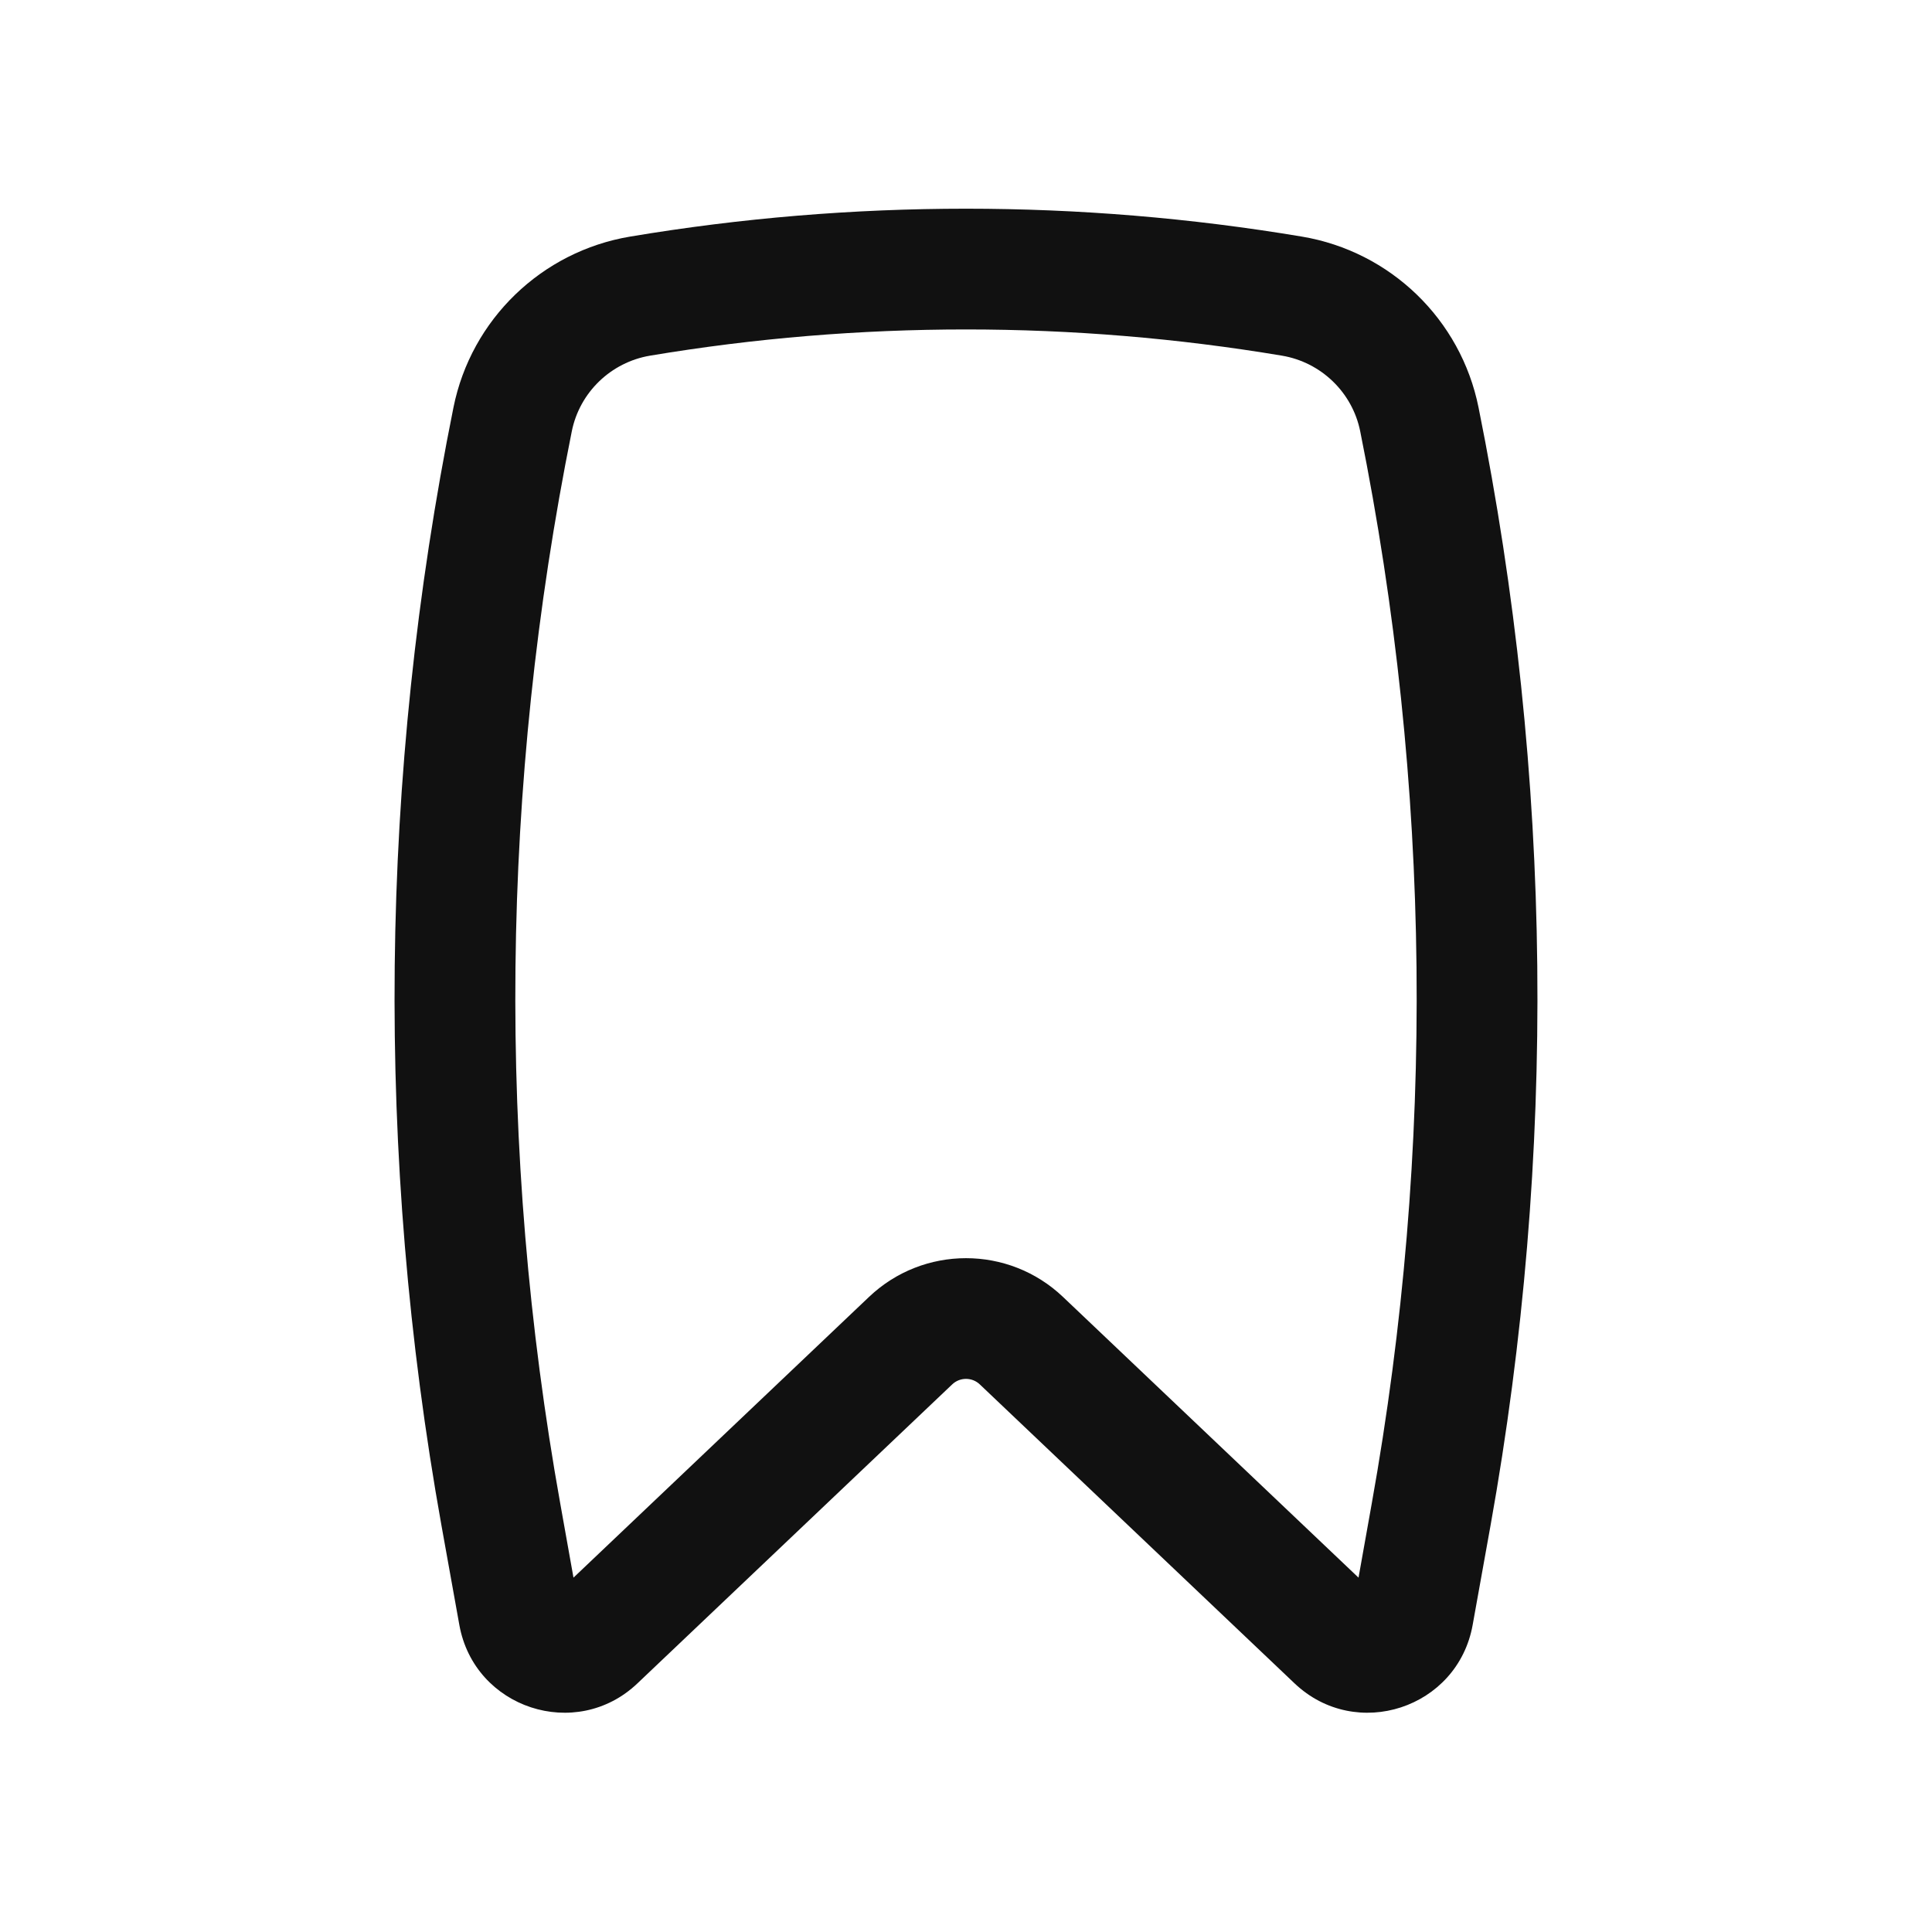
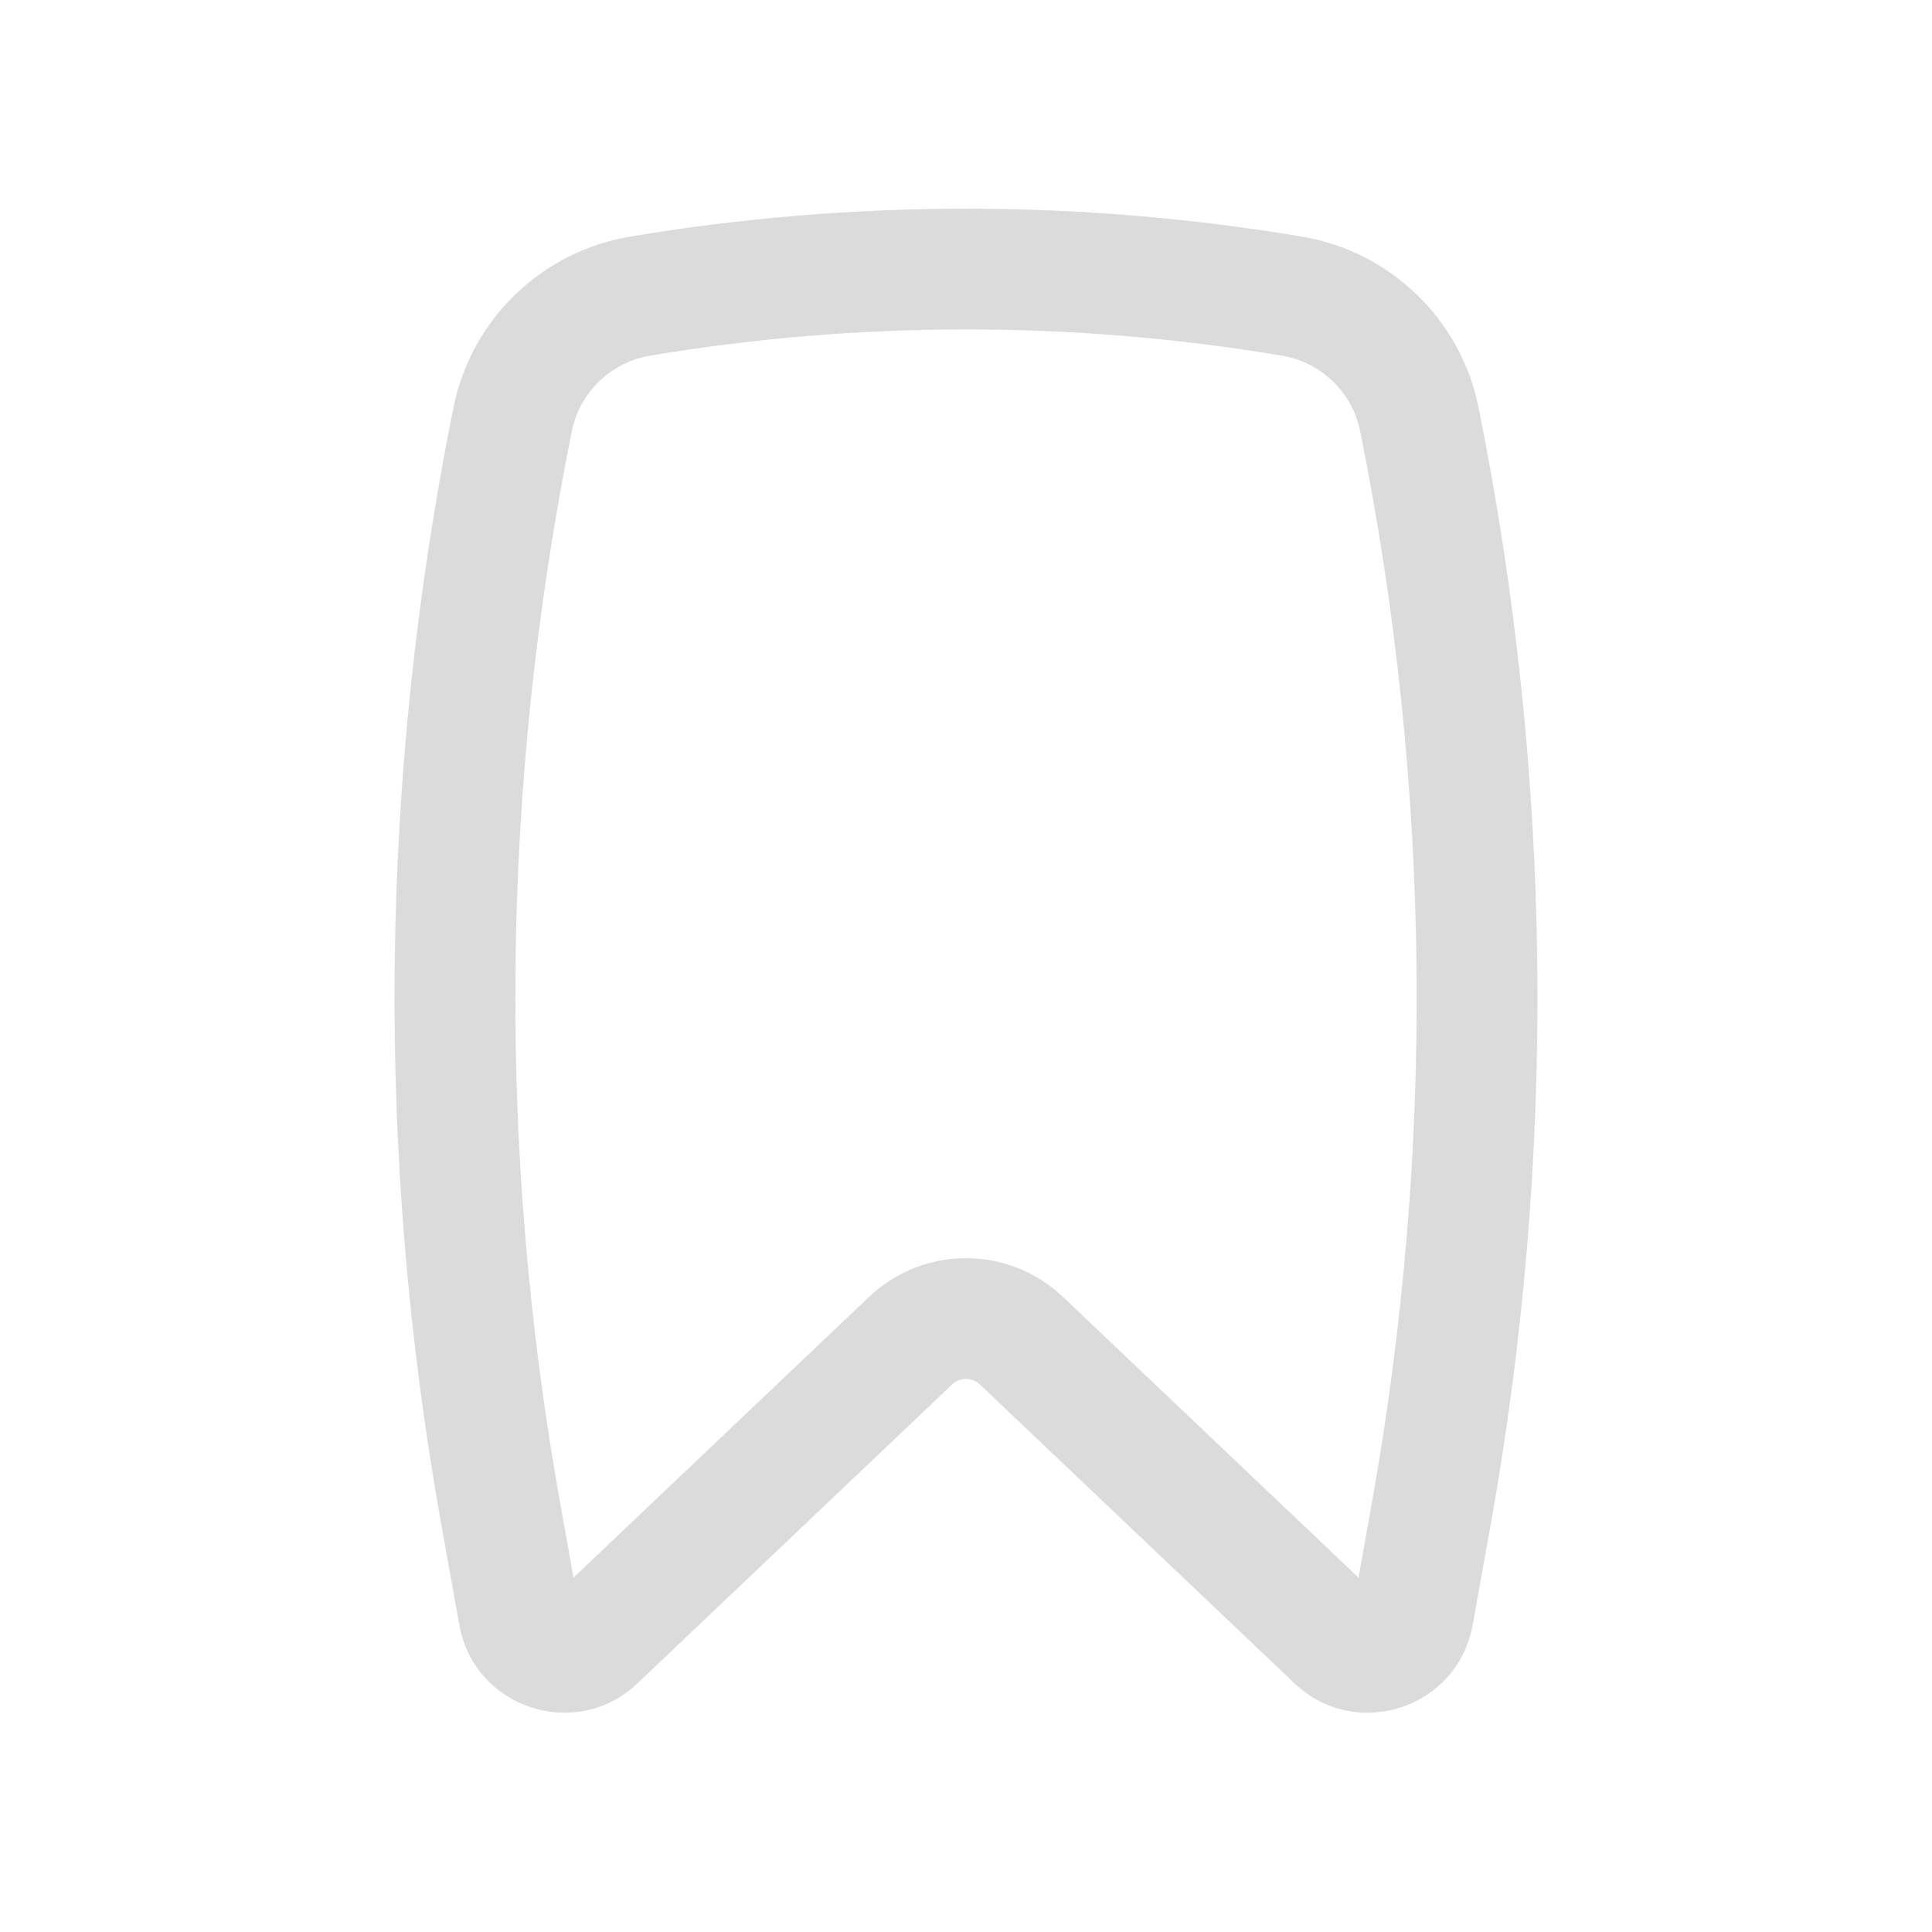
<svg xmlns="http://www.w3.org/2000/svg" width="24" height="24" viewBox="0 0 24 24" fill="none">
-   <path fill-rule="evenodd" clip-rule="evenodd" d="M15.924 4.418C13.331 3.984 10.669 3.984 8.076 4.418C7.588 4.5 7.2 4.875 7.103 5.358C6.218 9.752 6.17 14.274 6.961 18.685L7.124 19.598L10.795 16.111C11.47 15.469 12.53 15.469 13.205 16.111L16.876 19.598L17.039 18.685C17.83 14.274 17.782 9.752 16.897 5.358C16.8 4.875 16.412 4.5 15.924 4.418ZM7.828 2.939C10.585 2.477 13.415 2.477 16.172 2.939C17.271 3.123 18.147 3.967 18.367 5.062C19.29 9.641 19.34 14.352 18.516 18.95L18.294 20.185C18.108 21.222 16.845 21.637 16.081 20.911L12.172 17.198C12.076 17.106 11.924 17.106 11.828 17.198L7.919 20.911C7.156 21.637 5.892 21.222 5.706 20.185L5.484 18.95C4.66 14.352 4.71 9.641 5.633 5.062C5.853 3.967 6.729 3.123 7.828 2.939Z" fill="#111111" />
+   <path fill-rule="evenodd" clip-rule="evenodd" d="M15.924 4.418C13.331 3.984 10.669 3.984 8.076 4.418C7.588 4.5 7.2 4.875 7.103 5.358C6.218 9.752 6.17 14.274 6.961 18.685L7.124 19.598L10.795 16.111C11.47 15.469 12.53 15.469 13.205 16.111L16.876 19.598L17.039 18.685C17.83 14.274 17.782 9.752 16.897 5.358C16.8 4.875 16.412 4.5 15.924 4.418ZM7.828 2.939C10.585 2.477 13.415 2.477 16.172 2.939C17.271 3.123 18.147 3.967 18.367 5.062C19.29 9.641 19.34 14.352 18.516 18.95L18.294 20.185C18.108 21.222 16.845 21.637 16.081 20.911L12.172 17.198C12.076 17.106 11.924 17.106 11.828 17.198L7.919 20.911C7.156 21.637 5.892 21.222 5.706 20.185L5.484 18.95C4.66 14.352 4.71 9.641 5.633 5.062C5.853 3.967 6.729 3.123 7.828 2.939Z" fill="#dbdbdb" />
</svg>
